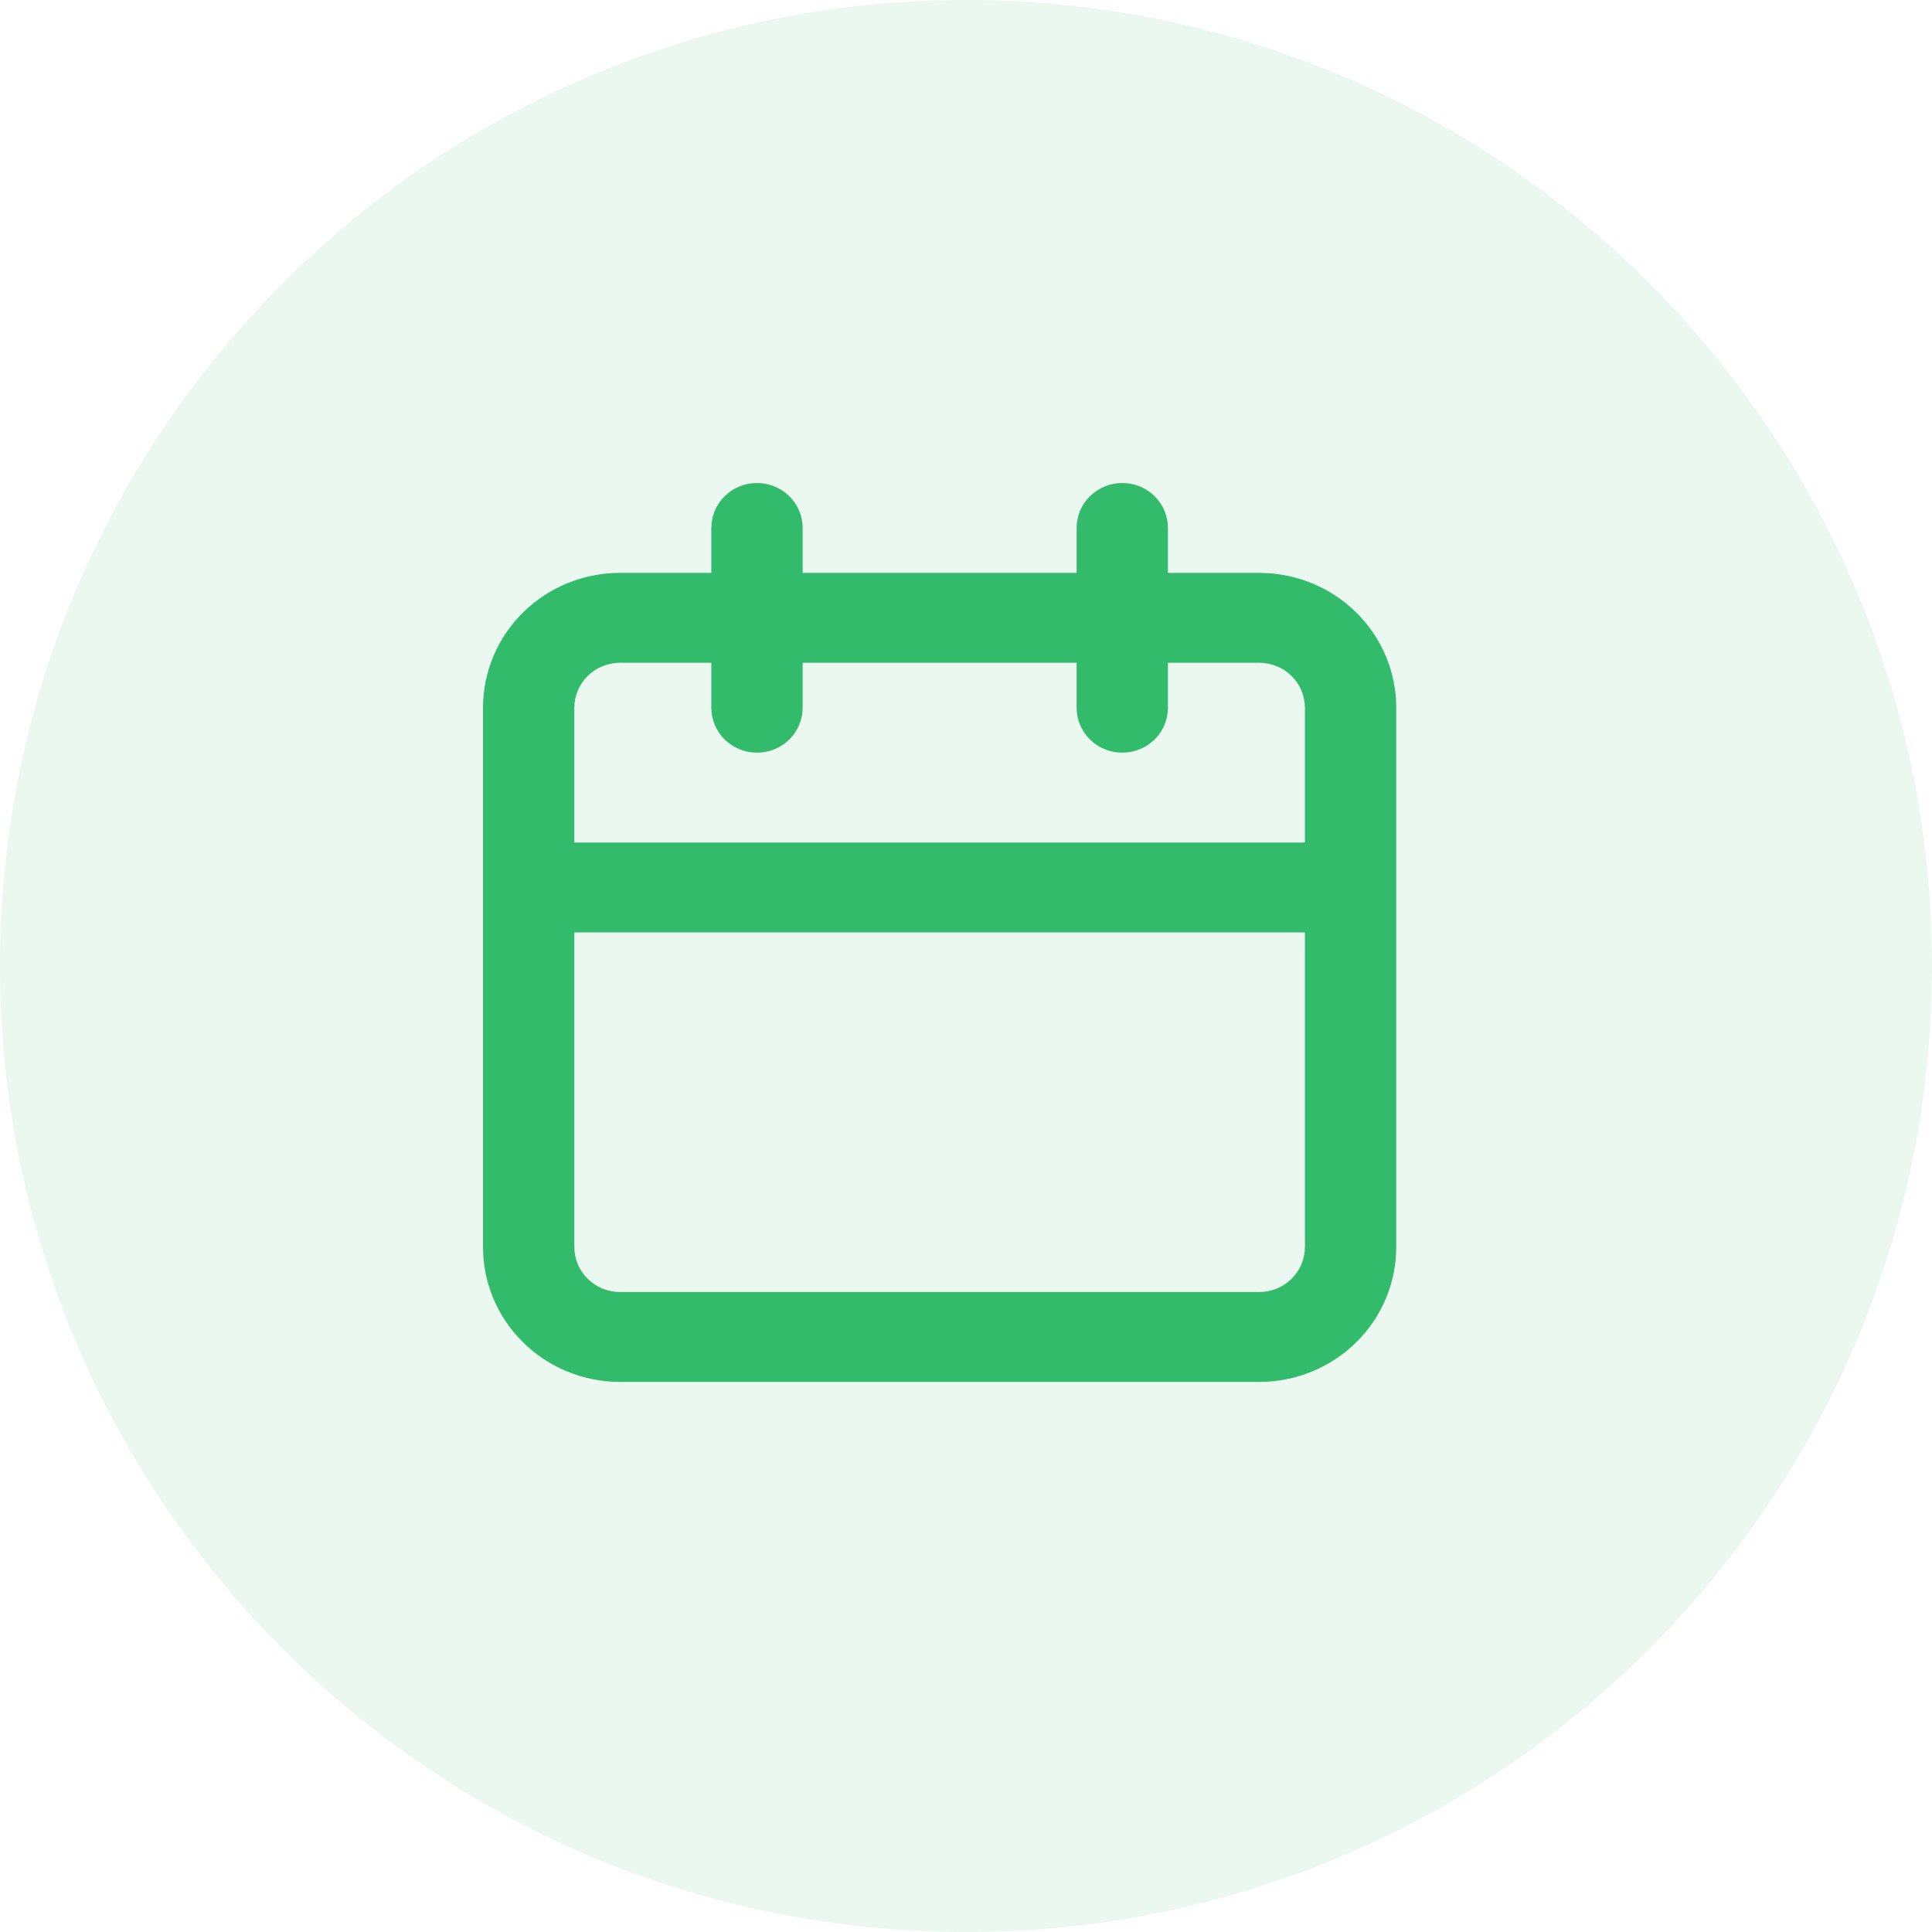
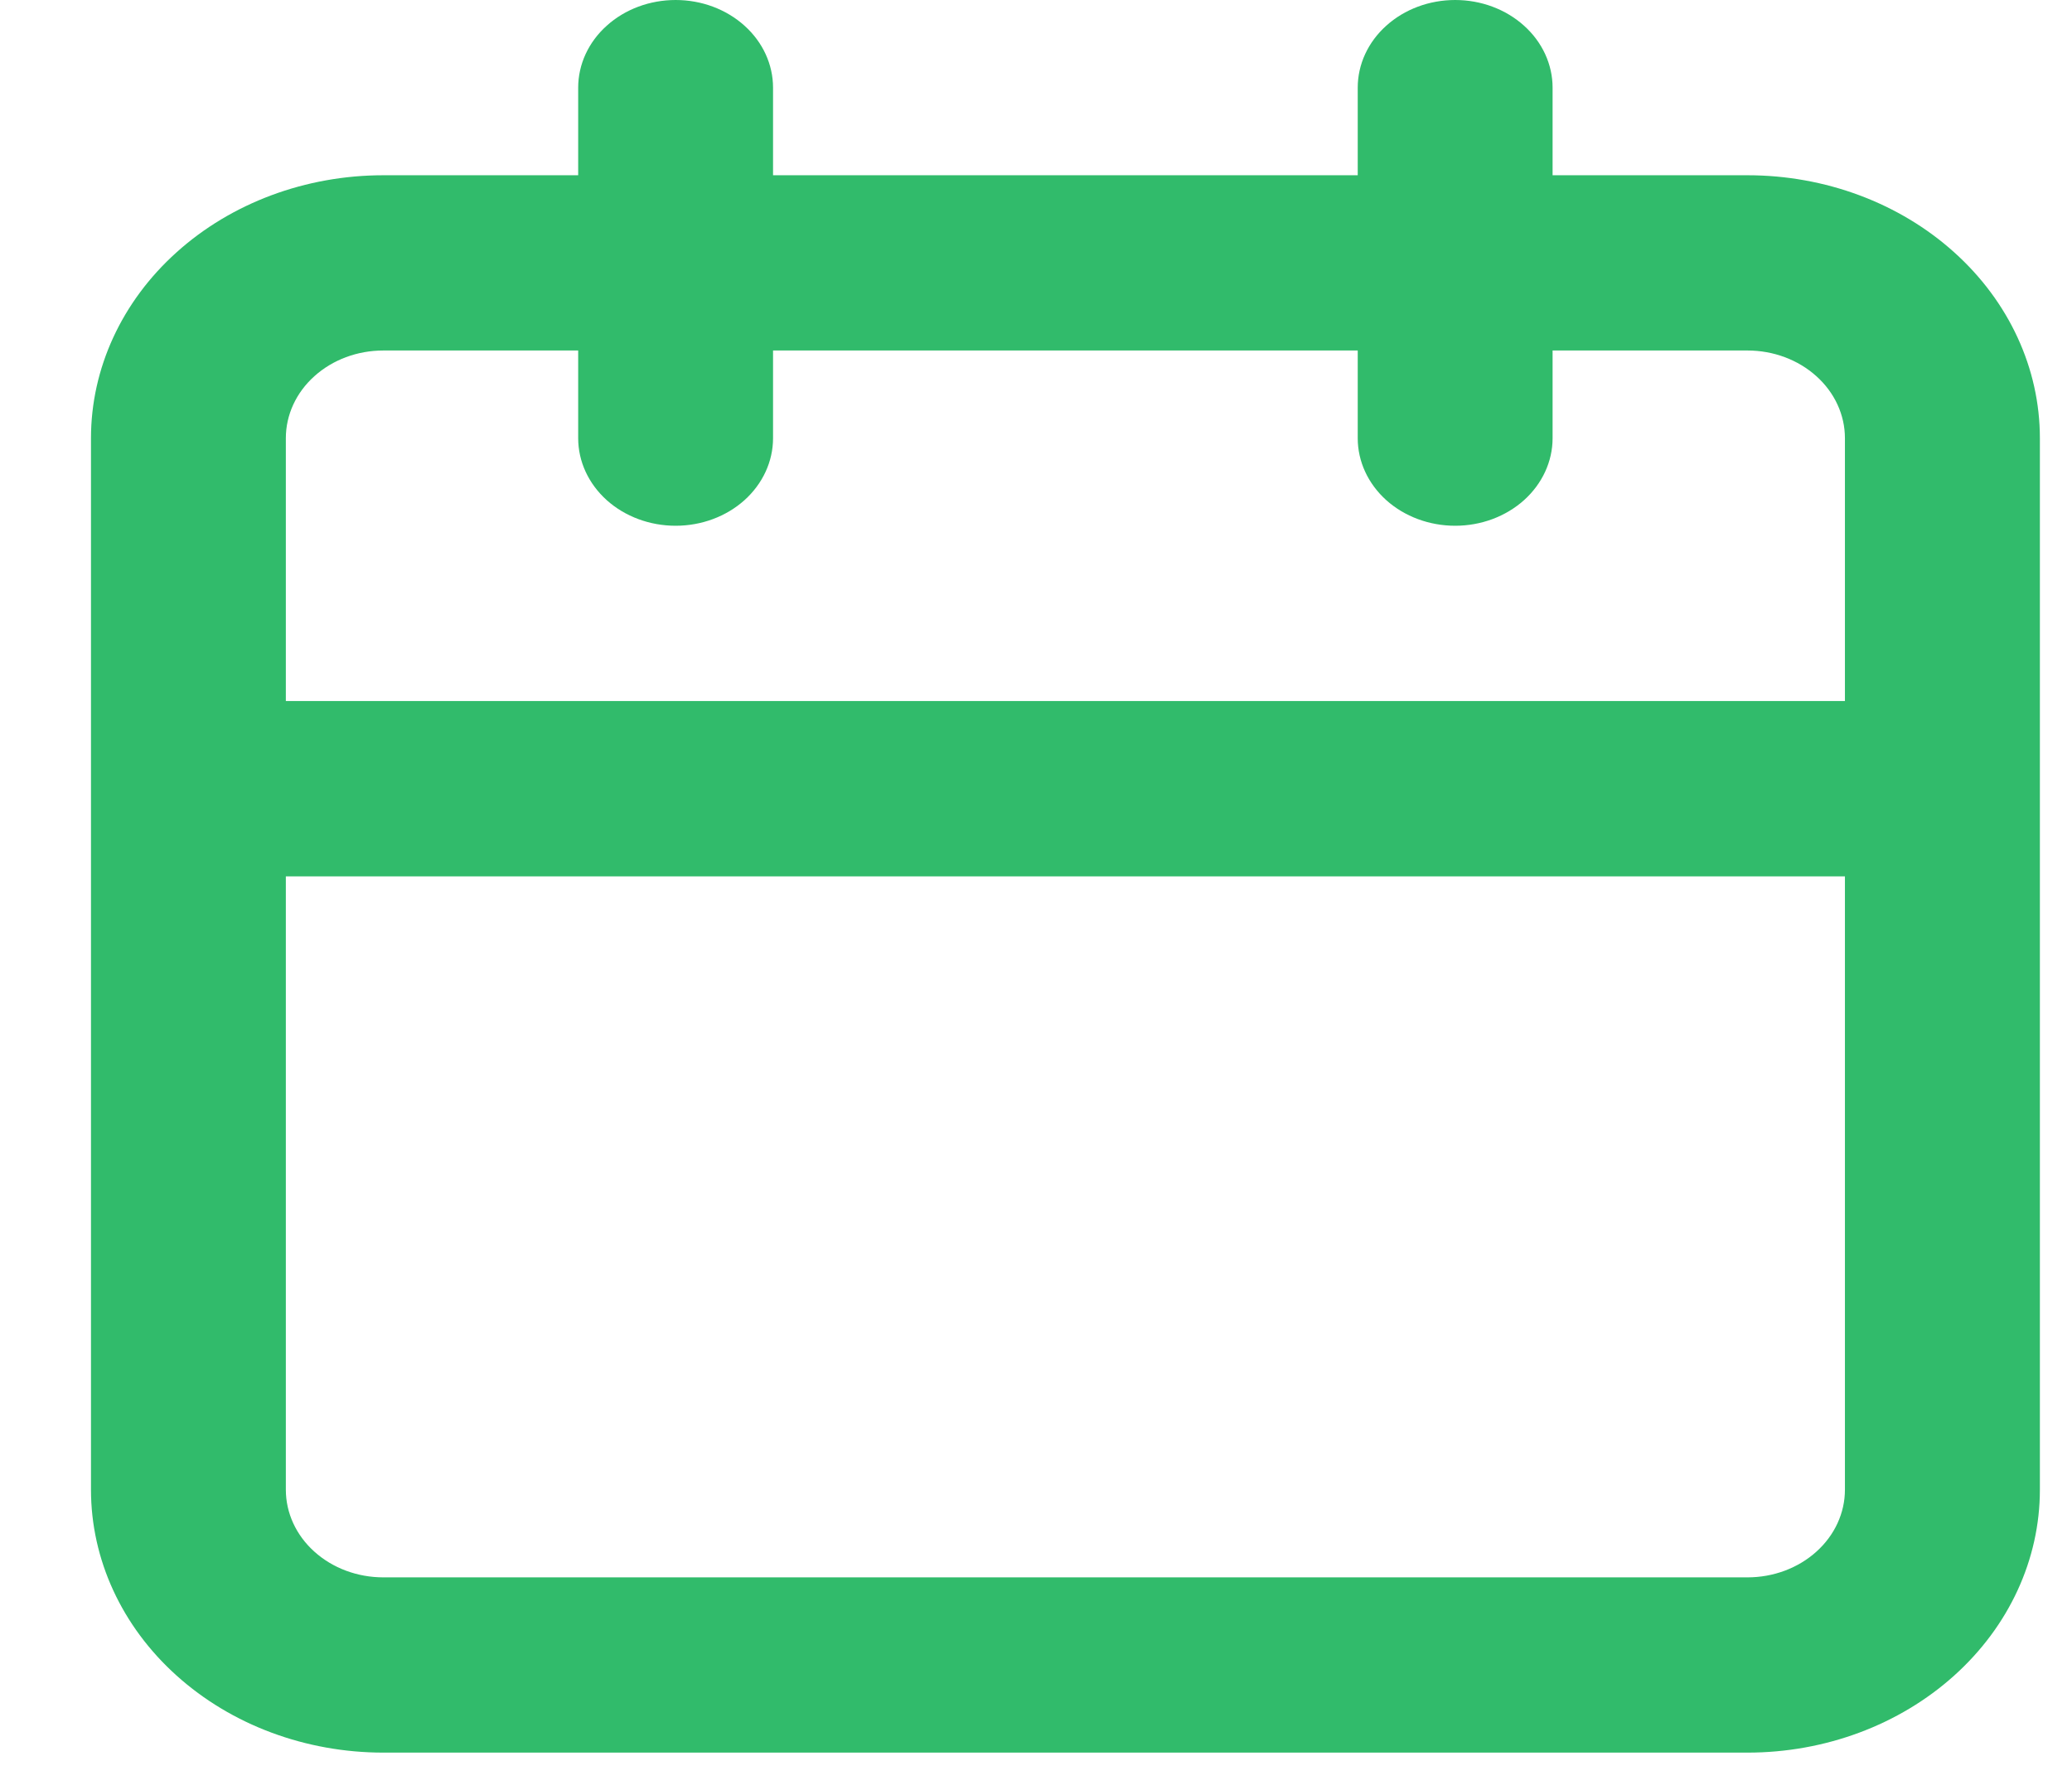
- <svg xmlns="http://www.w3.org/2000/svg" width="40" height="40" viewBox="0 0 40 40" fill="none">
-   <rect width="40" height="40" rx="20" fill="#EAF8F0" />
-   <path d="M26.071 11.861H24.181V10.931C24.181 10.684 24.081 10.447 23.904 10.273C23.727 10.098 23.486 10 23.235 10C22.985 10 22.744 10.098 22.567 10.273C22.39 10.447 22.29 10.684 22.29 10.931V11.861H16.618V10.931C16.618 10.684 16.518 10.447 16.341 10.273C16.163 10.098 15.923 10 15.672 10C15.421 10 15.181 10.098 15.004 10.273C14.826 10.447 14.727 10.684 14.727 10.931V11.861H12.836C12.084 11.861 11.363 12.155 10.831 12.679C10.299 13.202 10 13.912 10 14.653V25.819C10 26.56 10.299 27.27 10.831 27.793C11.363 28.317 12.084 28.611 12.836 28.611H26.071C26.824 28.611 27.545 28.317 28.077 27.793C28.609 27.27 28.908 26.56 28.908 25.819V14.653C28.908 13.912 28.609 13.202 28.077 12.679C27.545 12.155 26.824 11.861 26.071 11.861ZM27.017 25.819C27.017 26.066 26.917 26.303 26.74 26.477C26.563 26.652 26.322 26.75 26.071 26.75H12.836C12.585 26.75 12.345 26.652 12.168 26.477C11.99 26.303 11.891 26.066 11.891 25.819V19.305H27.017V25.819ZM27.017 17.444H11.891V14.653C11.891 14.406 11.99 14.169 12.168 13.995C12.345 13.82 12.585 13.722 12.836 13.722H14.727V14.653C14.727 14.9 14.826 15.136 15.004 15.311C15.181 15.485 15.421 15.583 15.672 15.583C15.923 15.583 16.163 15.485 16.341 15.311C16.518 15.136 16.618 14.9 16.618 14.653V13.722H22.29V14.653C22.29 14.9 22.39 15.136 22.567 15.311C22.744 15.485 22.985 15.583 23.235 15.583C23.486 15.583 23.727 15.485 23.904 15.311C24.081 15.136 24.181 14.9 24.181 14.653V13.722H26.071C26.322 13.722 26.563 13.82 26.74 13.995C26.917 14.169 27.017 14.406 27.017 14.653V17.444Z" fill="#31BB6B" />
+ <svg xmlns="http://www.w3.org/2000/svg" width="22" height="19" viewBox="0 0 22 19" fill="none">
+   <path d="M18.555 1.861H16.485V0.931C16.485 0.684 16.376 0.447 16.182 0.273C15.988 0.098 15.725 0 15.451 0C15.176 0 14.913 0.098 14.719 0.273C14.525 0.447 14.416 0.684 14.416 0.931V1.861H8.208V0.931C8.208 0.684 8.099 0.447 7.905 0.273C7.711 0.098 7.448 0 7.174 0C6.899 0 6.636 0.098 6.442 0.273C6.248 0.447 6.139 0.684 6.139 0.931V1.861H4.07C3.246 1.861 2.457 2.155 1.875 2.679C1.293 3.202 0.966 3.912 0.966 4.653V15.819C0.966 16.56 1.293 17.27 1.875 17.793C2.457 18.317 3.246 18.611 4.07 18.611H18.555C19.378 18.611 20.167 18.317 20.749 17.793C21.331 17.27 21.659 16.56 21.659 15.819V4.653C21.659 3.912 21.331 3.202 20.749 2.679C20.167 2.155 19.378 1.861 18.555 1.861ZM19.589 15.819C19.589 16.066 19.48 16.303 19.286 16.477C19.092 16.652 18.829 16.75 18.555 16.75H4.07C3.795 16.75 3.532 16.652 3.338 16.477C3.144 16.303 3.035 16.066 3.035 15.819V9.306H19.589V15.819ZM19.589 7.444H3.035V4.653C3.035 4.406 3.144 4.169 3.338 3.995C3.532 3.82 3.795 3.722 4.07 3.722H6.139V4.653C6.139 4.9 6.248 5.136 6.442 5.311C6.636 5.485 6.899 5.583 7.174 5.583C7.448 5.583 7.711 5.485 7.905 5.311C8.099 5.136 8.208 4.9 8.208 4.653V3.722H14.416V4.653C14.416 4.9 14.525 5.136 14.719 5.311C14.913 5.485 15.176 5.583 15.451 5.583C15.725 5.583 15.988 5.485 16.182 5.311C16.376 5.136 16.485 4.9 16.485 4.653V3.722H18.555C18.829 3.722 19.092 3.82 19.286 3.995C19.48 4.169 19.589 4.406 19.589 4.653V7.444Z" fill="#31BB6B" />
</svg>
